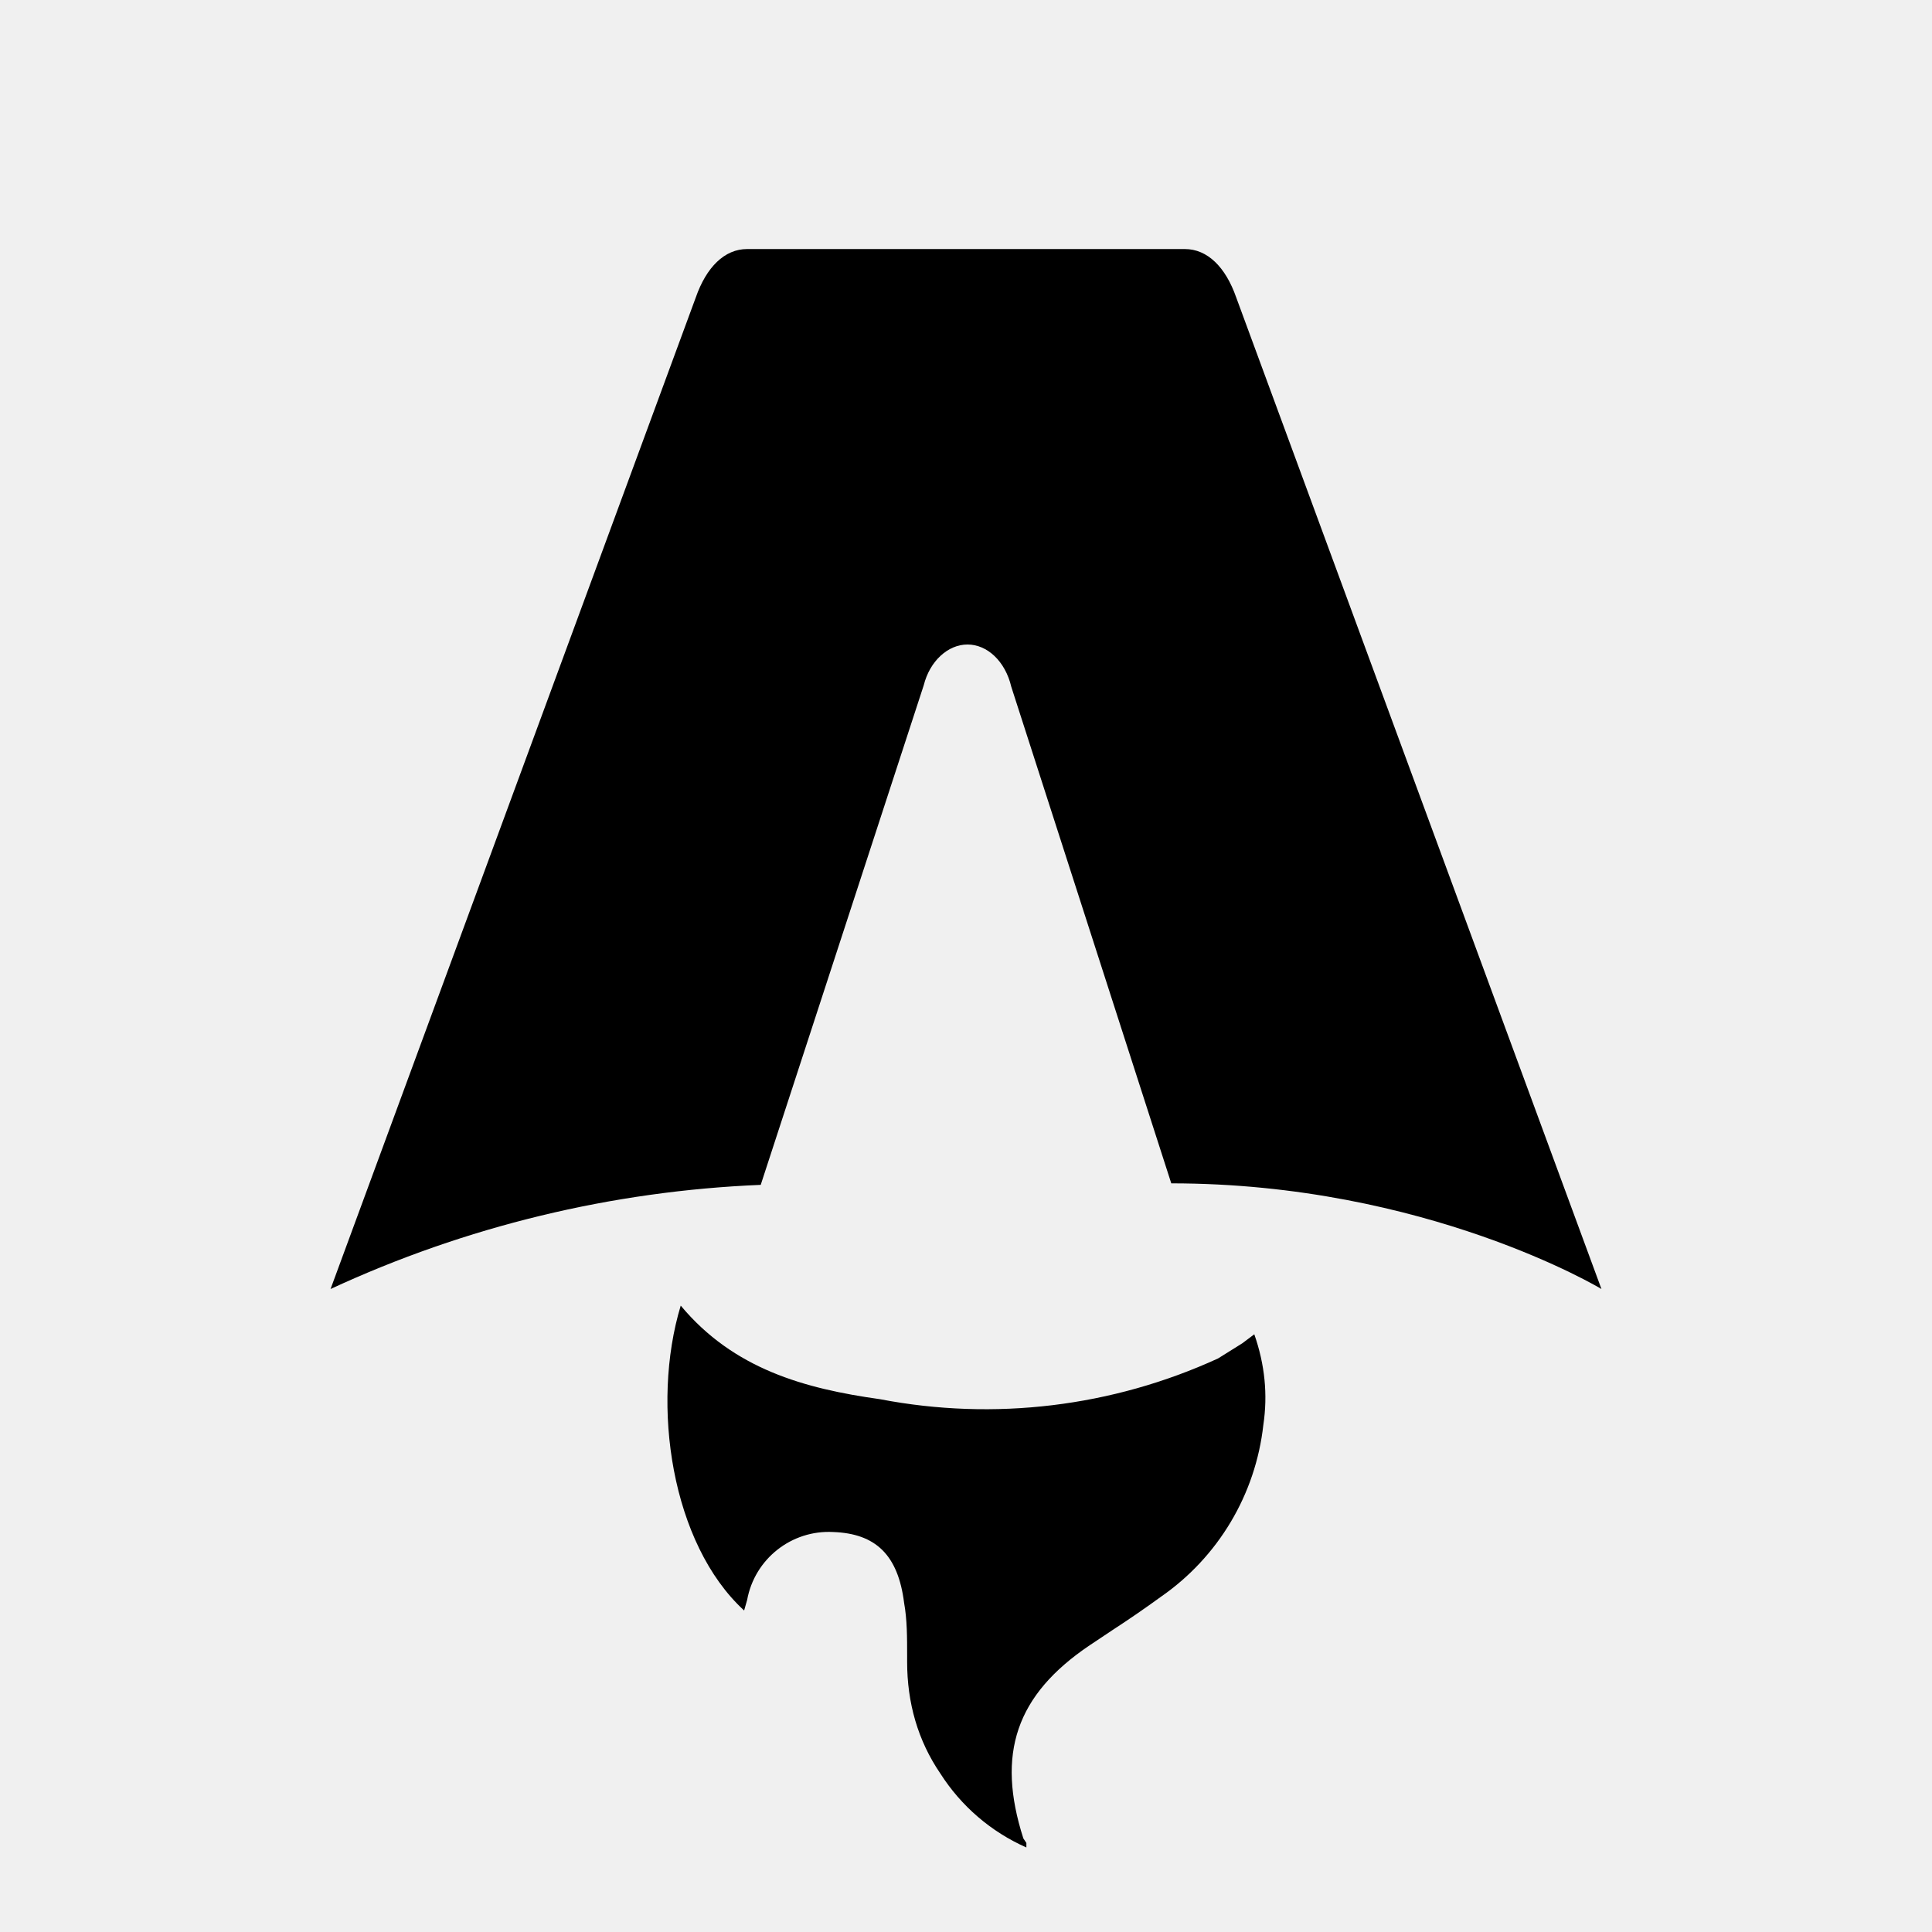
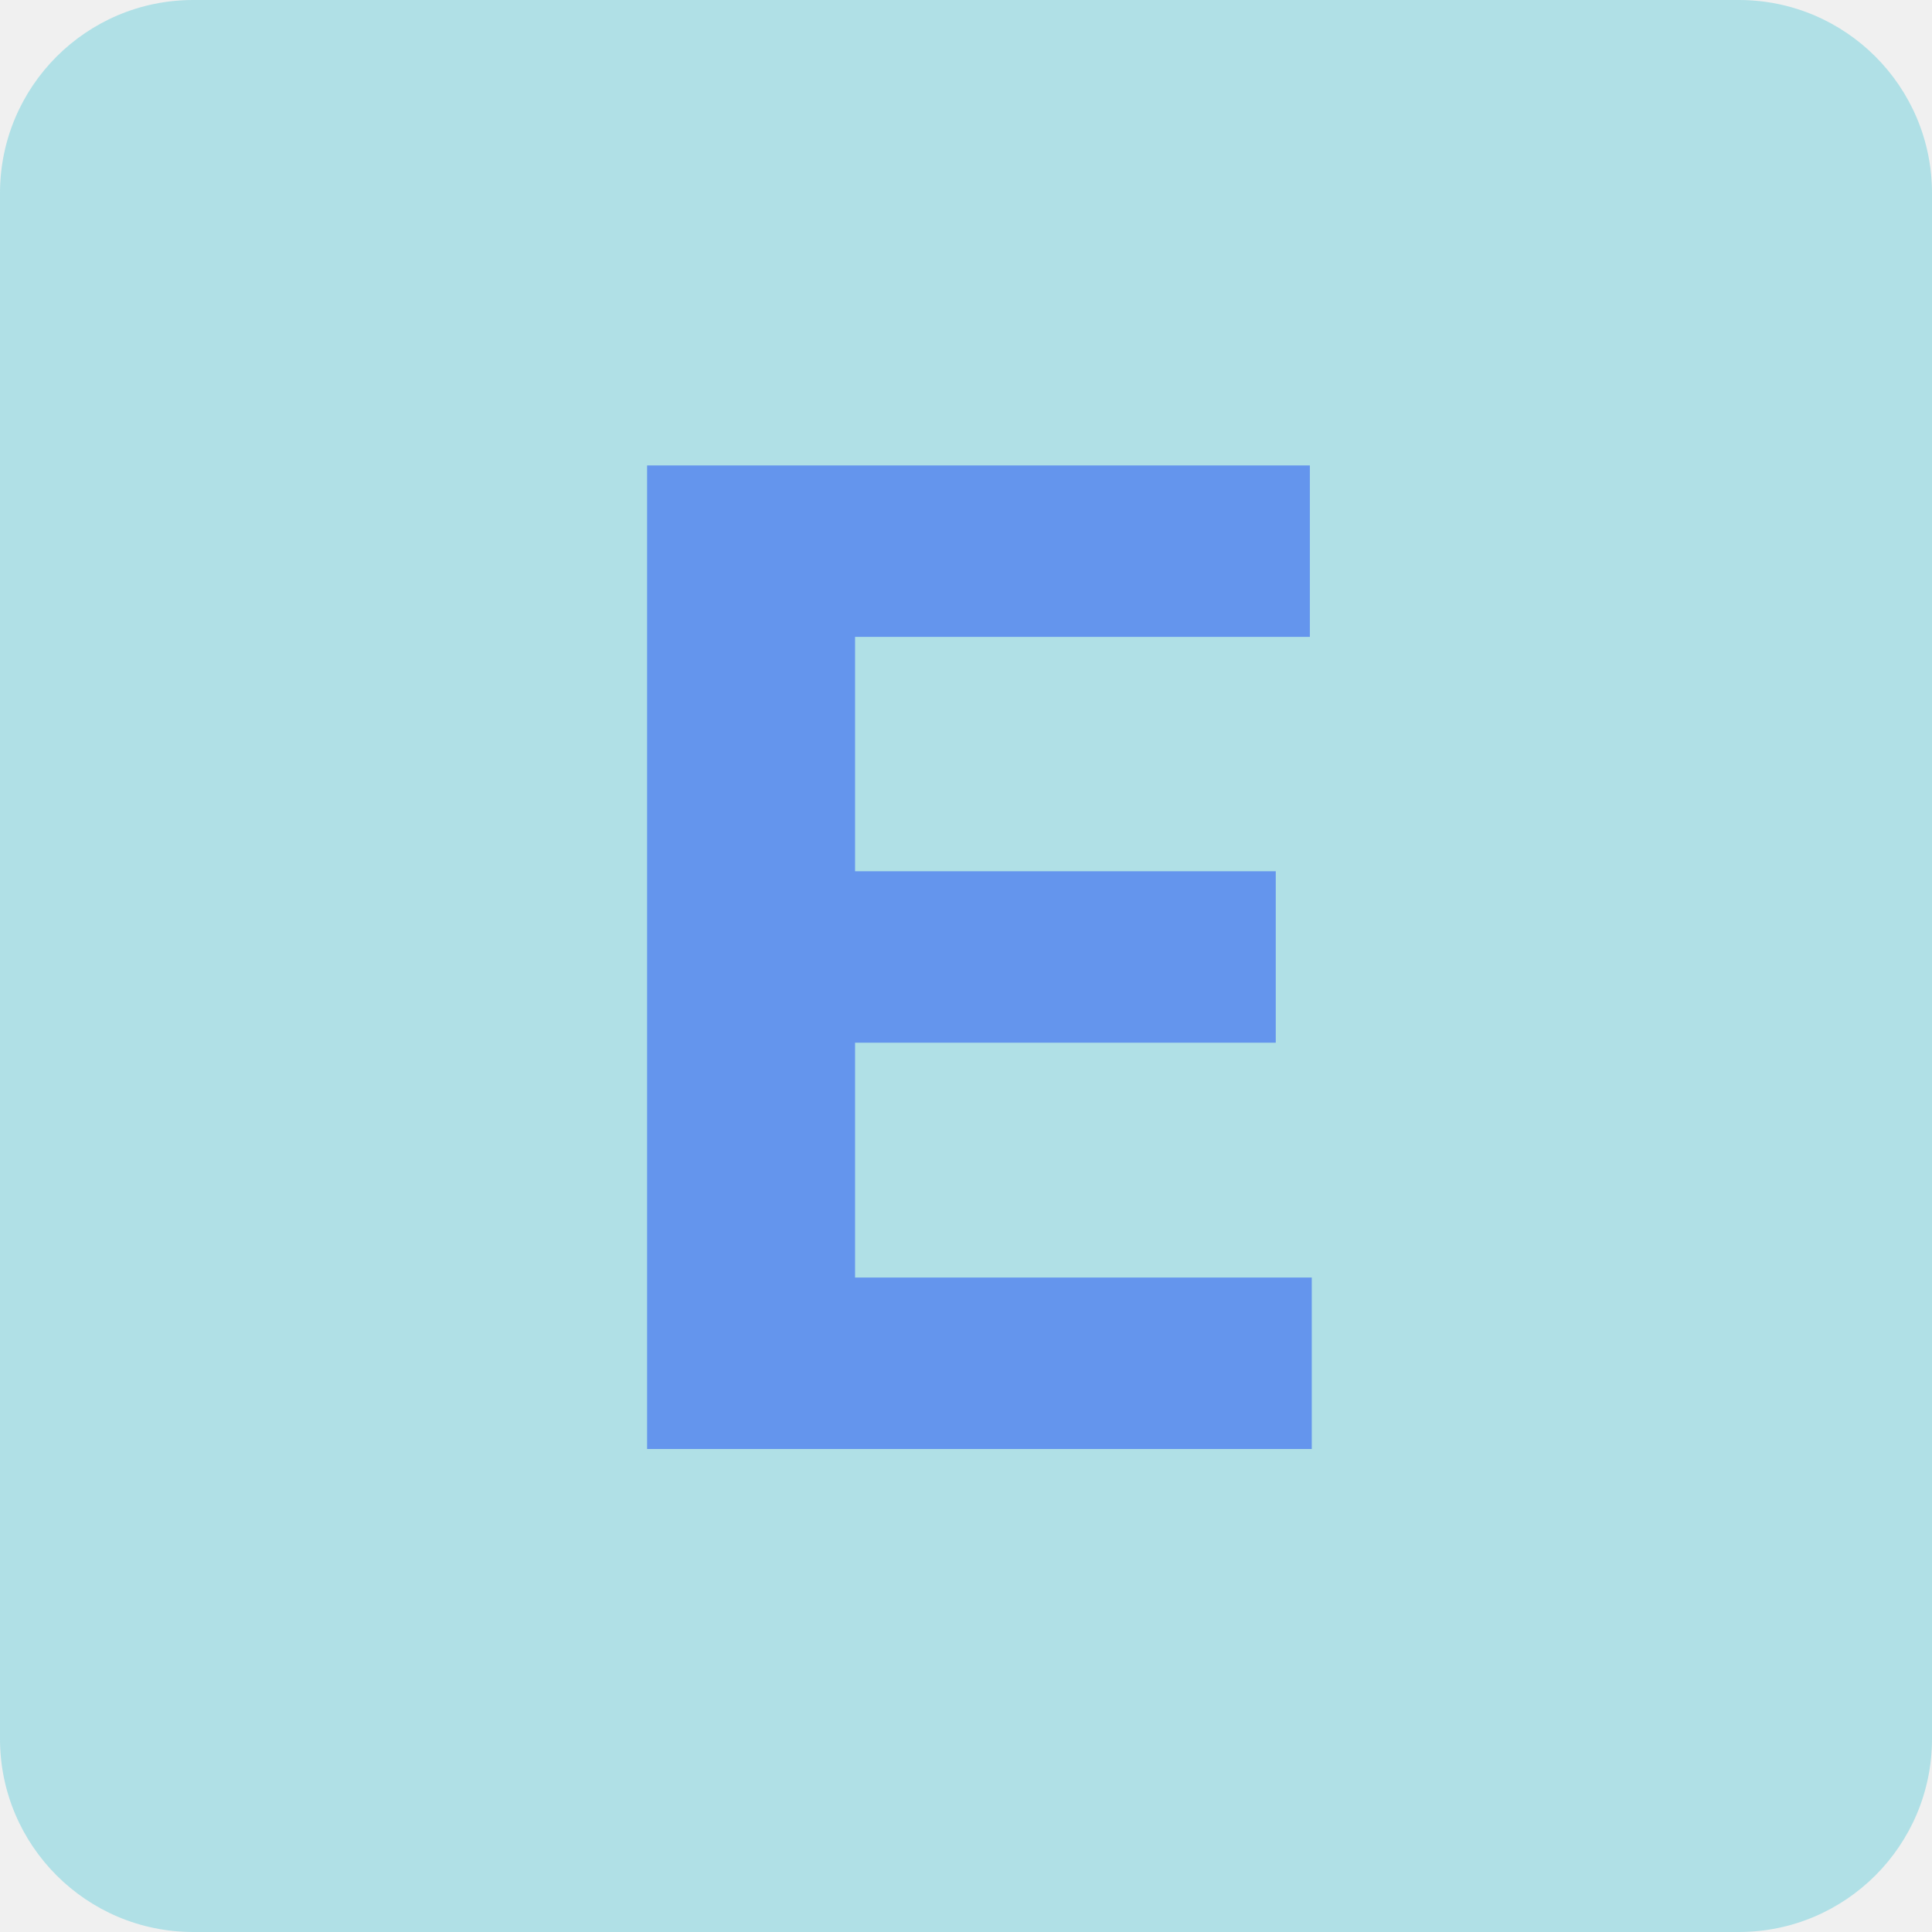
- <svg xmlns="http://www.w3.org/2000/svg" fill="none" viewBox="0 0 128 128">
-   <path d="M50.4 78.5a75.1 75.1 0 0 0-28.5 6.9l24.2-65.7c.7-2 1.9-3.2 3.4-3.2h29c1.5 0 2.7 1.2 3.4 3.2l24.2 65.7s-11.6-7-28.5-7L67 45.5c-.4-1.7-1.6-2.8-2.9-2.8-1.3 0-2.5 1.1-2.9 2.7L50.4 78.5Zm-1.1 28.2Zm-4.2-20.2c-2 6.6-.6 15.8 4.2 20.2a17.5 17.5 0 0 1 .2-.7 5.5 5.5 0 0 1 5.7-4.5c2.8.1 4.3 1.5 4.7 4.7.2 1.1.2 2.3.2 3.5v.4c0 2.7.7 5.2 2.2 7.4a13 13 0 0 0 5.7 4.9v-.3l-.2-.3c-1.8-5.6-.5-9.5 4.4-12.8l1.5-1a73 73 0 0 0 3.2-2.2 16 16 0 0 0 6.8-11.4c.3-2 .1-4-.6-6l-.8.6-1.6 1a37 37 0 0 1-22.4 2.7c-5-.7-9.7-2-13.2-6.2Z" />
-   <style>
-         path { fill: #000; }
-         @media (prefers-color-scheme: dark) {
-             path { fill: #FFF; }
-         }
-     </style>
+ <svg xmlns="http://www.w3.org/2000/svg" width="100" height="100" viewBox="0 0 100 100" fill="none">
+   <g clip-path="url(#clip0_203_8)">
+     <path d="M90 0H10C4.477 0 0 4.477 0 10V90C0 95.523 4.477 100 10 100H90C95.523 100 100 95.523 100 90V10C100 4.477 95.523 0 90 0Z" fill="#B0E0E6" />
+     <path d="M33.494 75V24.091H67.798V32.965H44.258V45.096H66.033V53.97H44.258V66.126H67.897V75H33.494Z" fill="#6495ED" />
+   </g>
+   <defs>
+     <clipPath id="clip0_203_8">
+       <rect width="100" height="100" fill="white" />
+     </clipPath>
+   </defs>
</svg>
